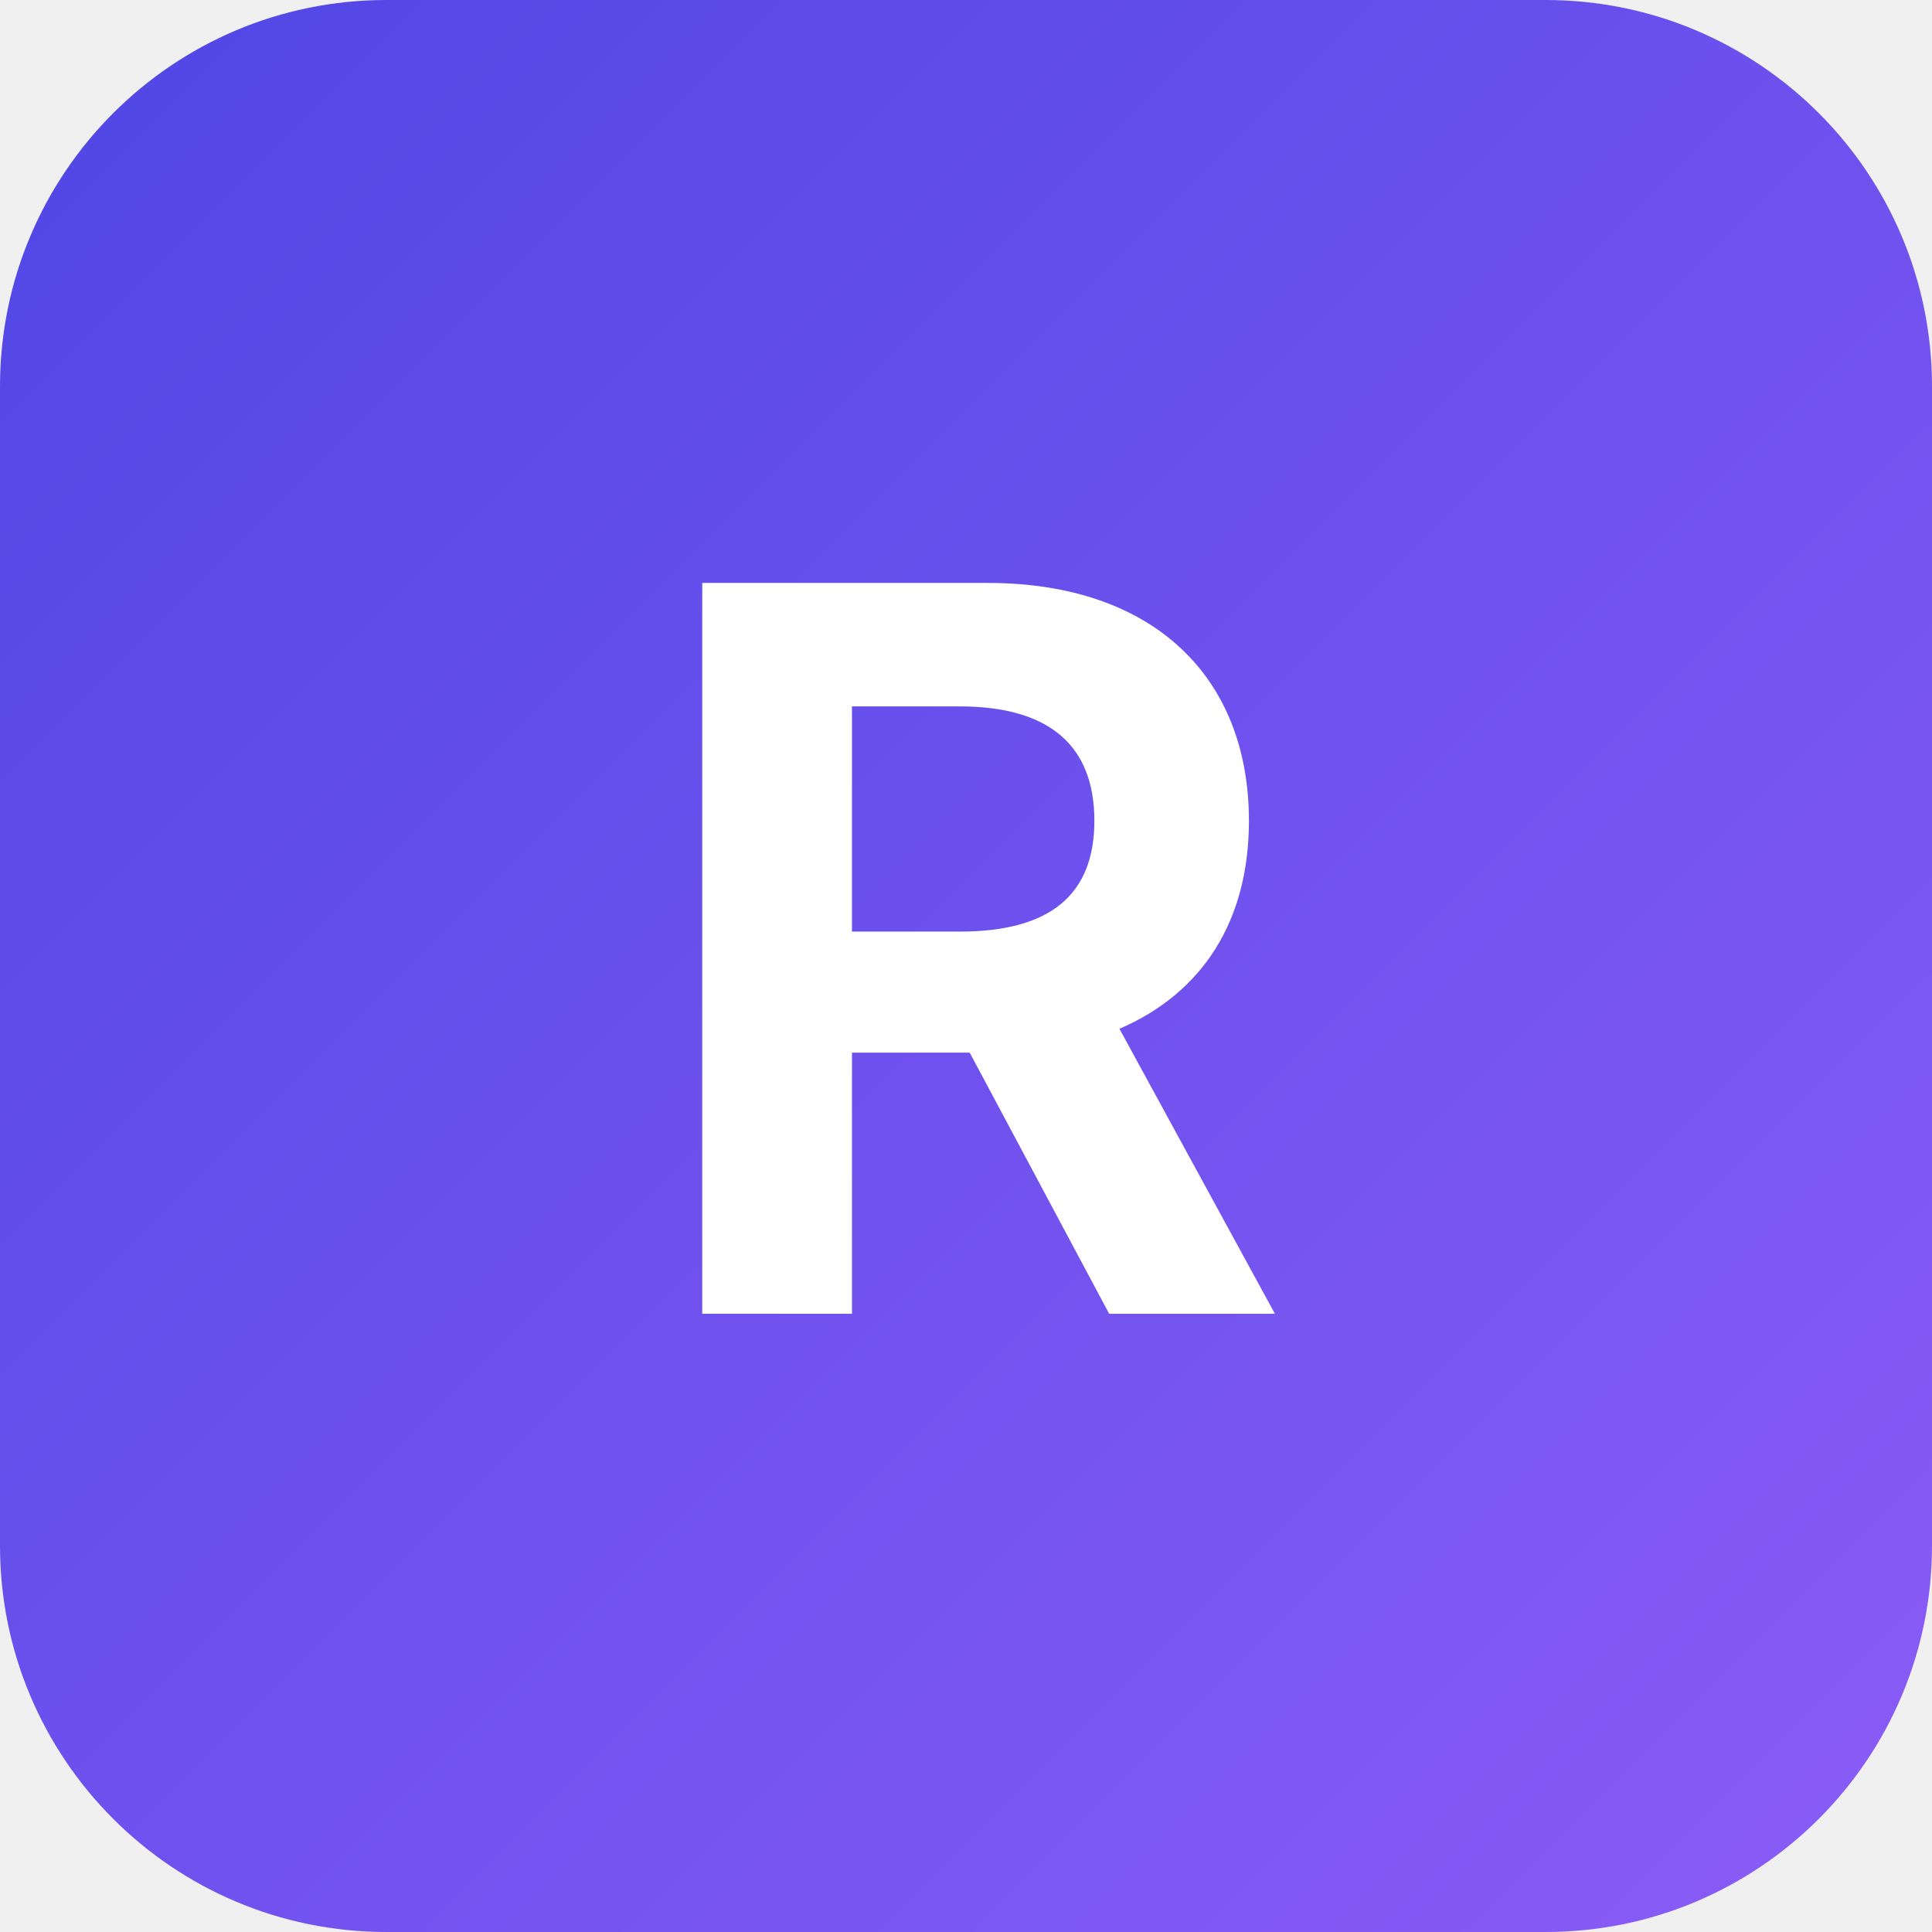
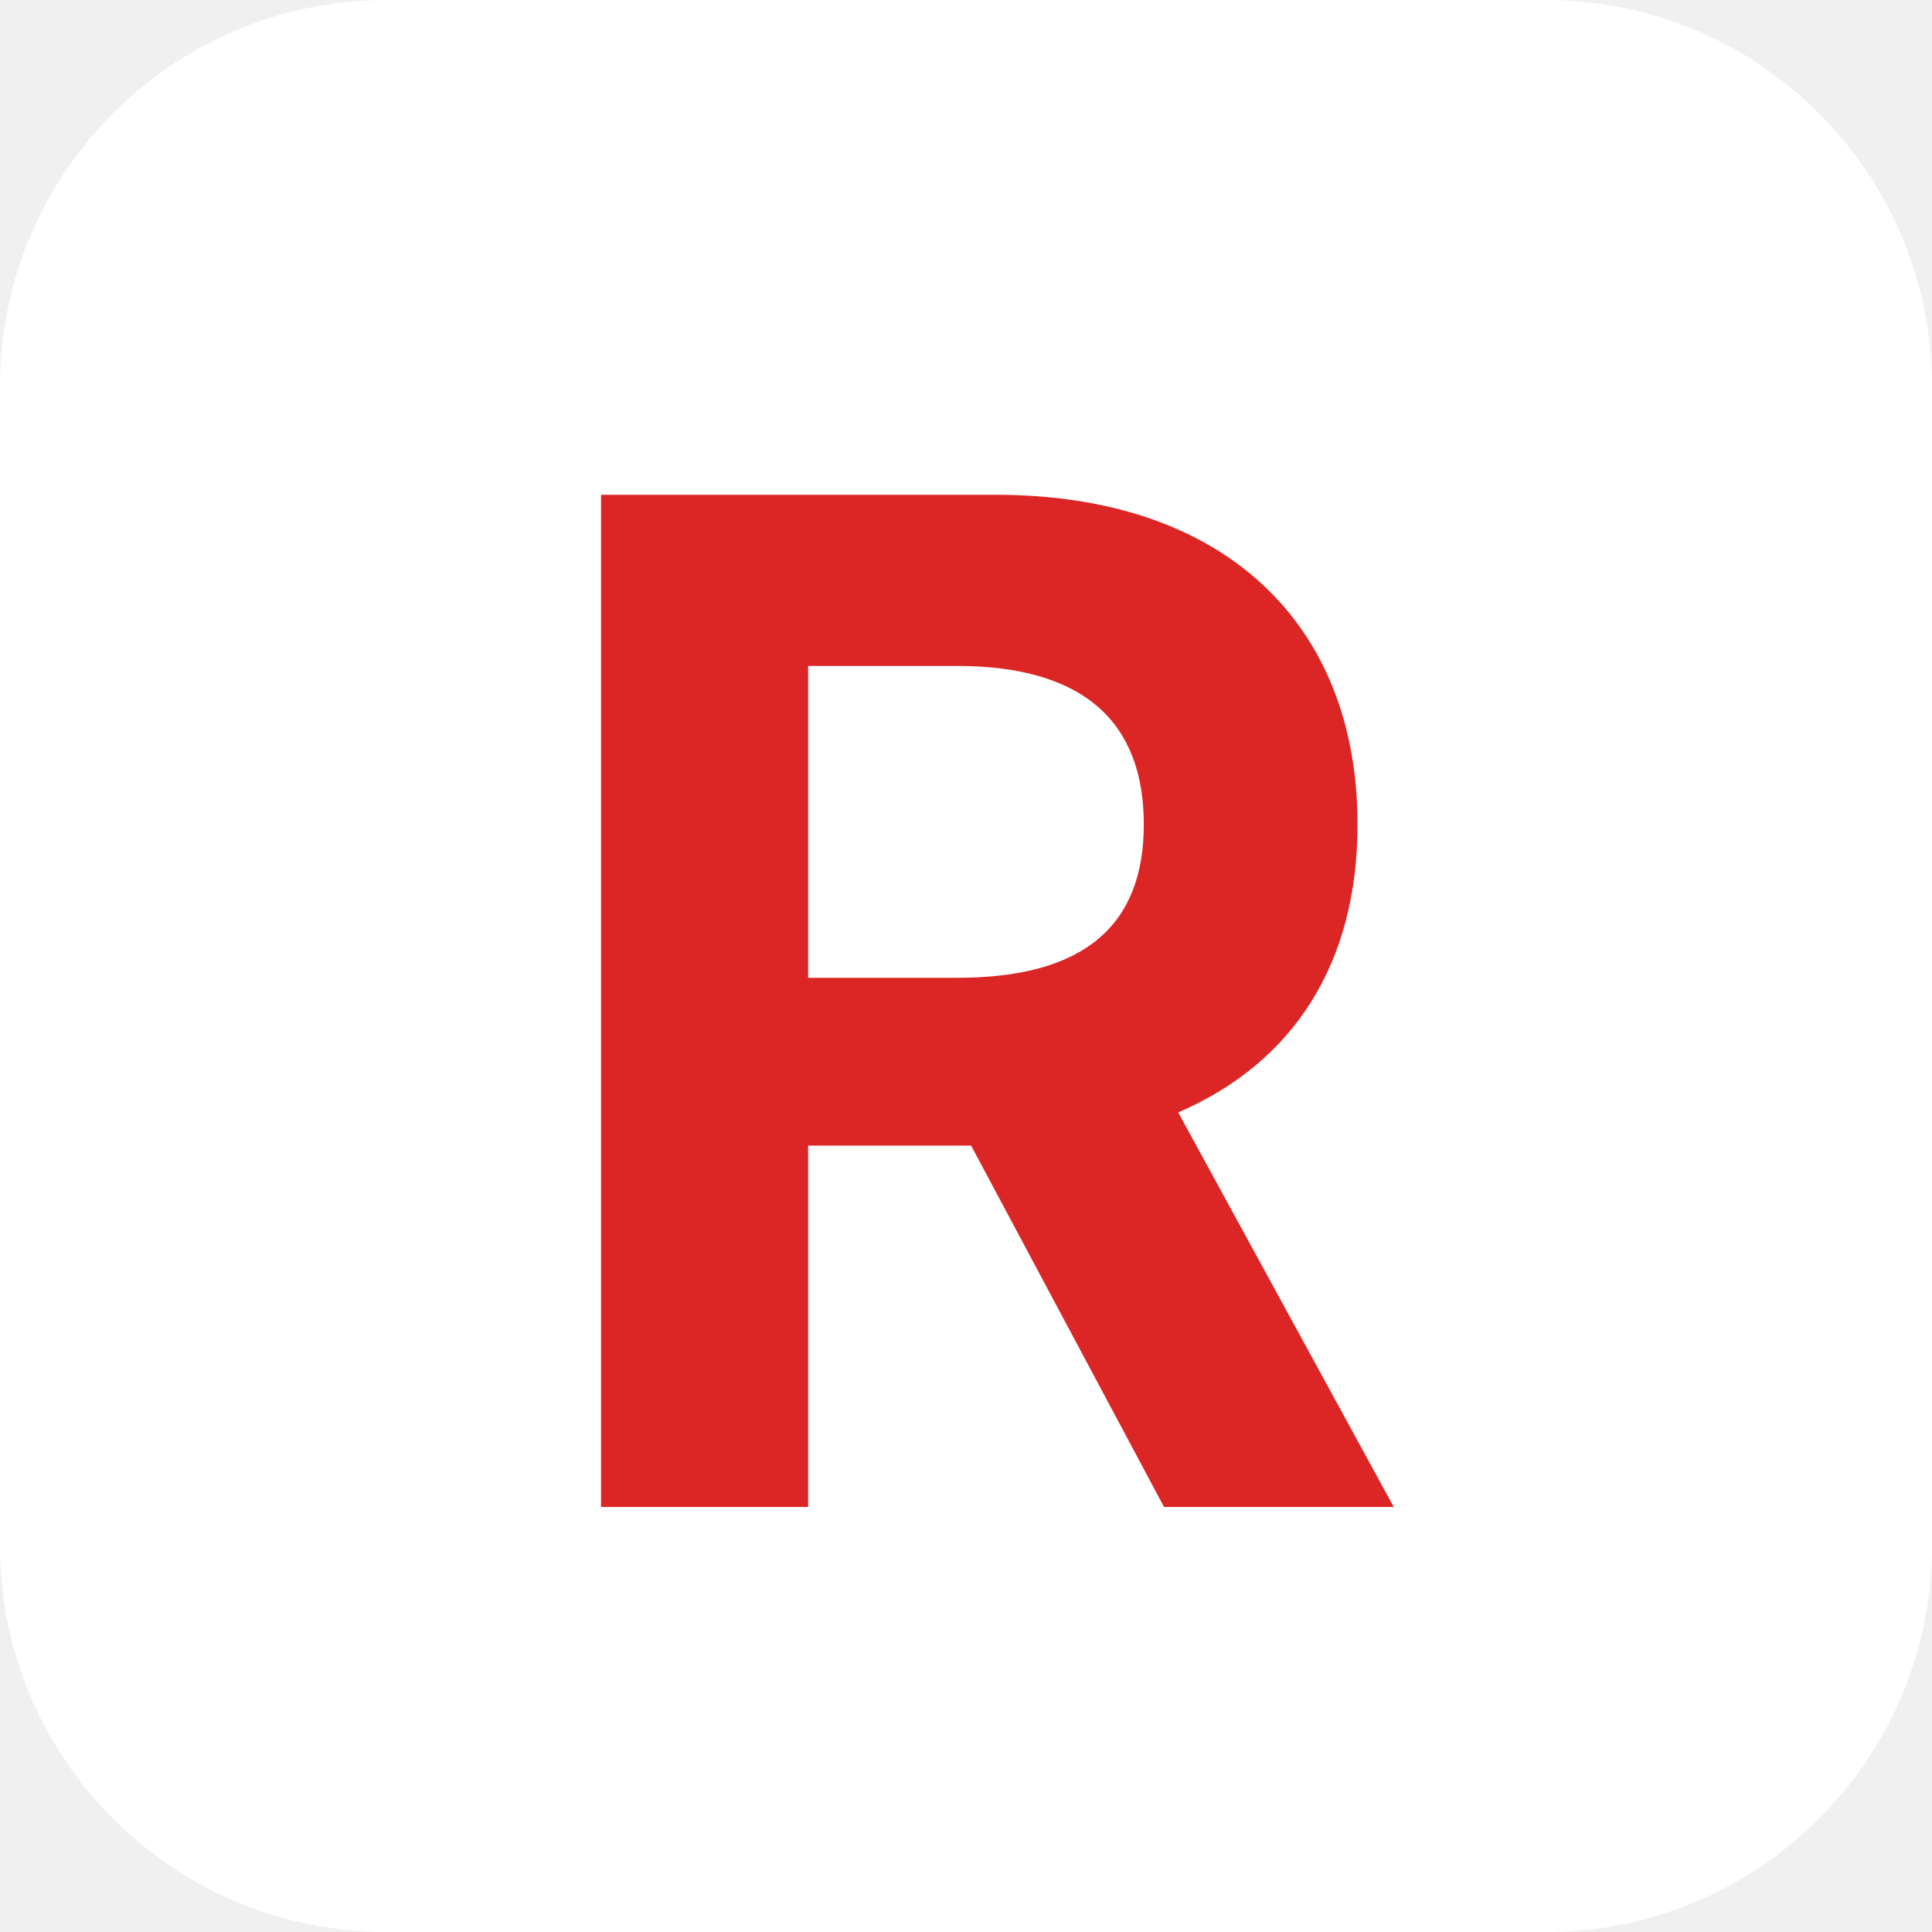
<svg xmlns="http://www.w3.org/2000/svg" viewBox="0 0 100 100">
-   <defs>
-     <linearGradient id="g" x1="0%" y1="0%" x2="100%" y2="100%">
-       <stop offset="0%" style="stop-color:#4f46e5" />
-       <stop offset="100%" style="stop-color:#8b5cf6" />
-     </linearGradient>
-   </defs>
-   <rect width="100" height="100" rx="20" fill="url(#g)" />
-   <text x="50" y="68" font-family="Inter,system-ui,sans-serif" font-size="52" font-weight="700" fill="white" text-anchor="middle">R</text>
+   <rect width="100" height="100" rx="20" fill="white" />
+   <text x="50" y="78" font-family="Inter,system-ui,sans-serif" font-size="72" font-weight="700" fill="#dc2626" text-anchor="middle">R</text>
</svg>
